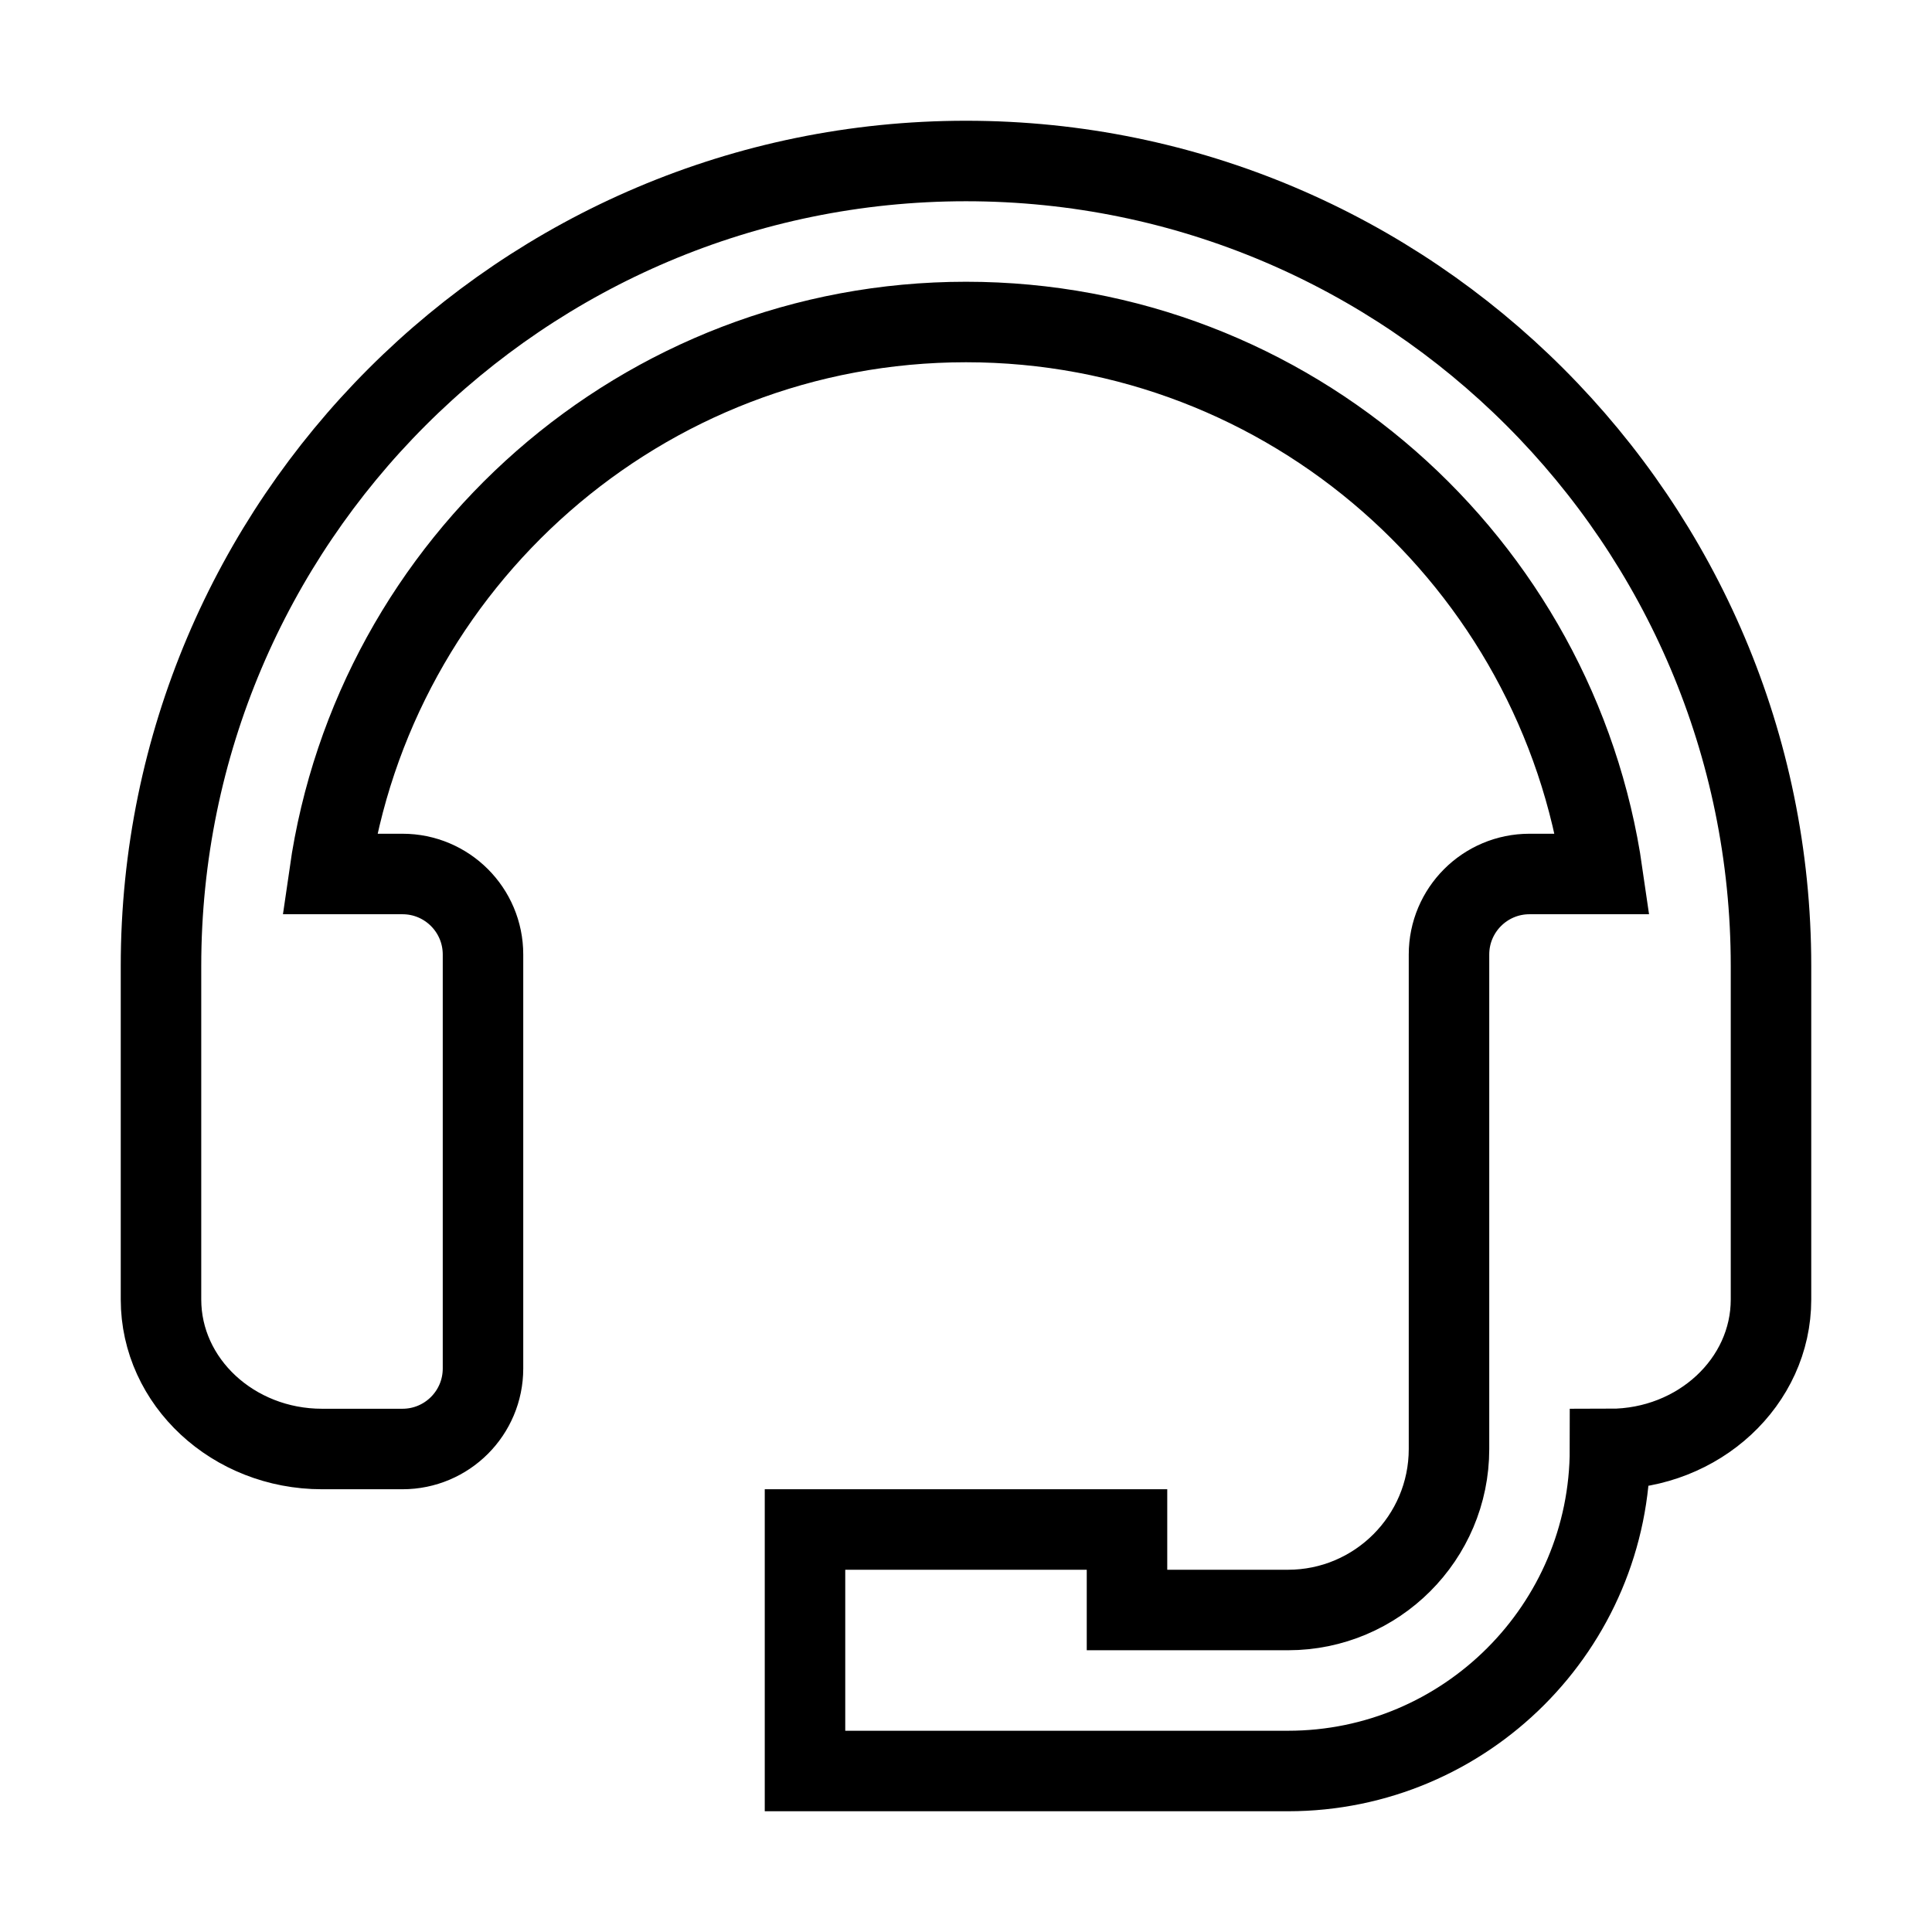
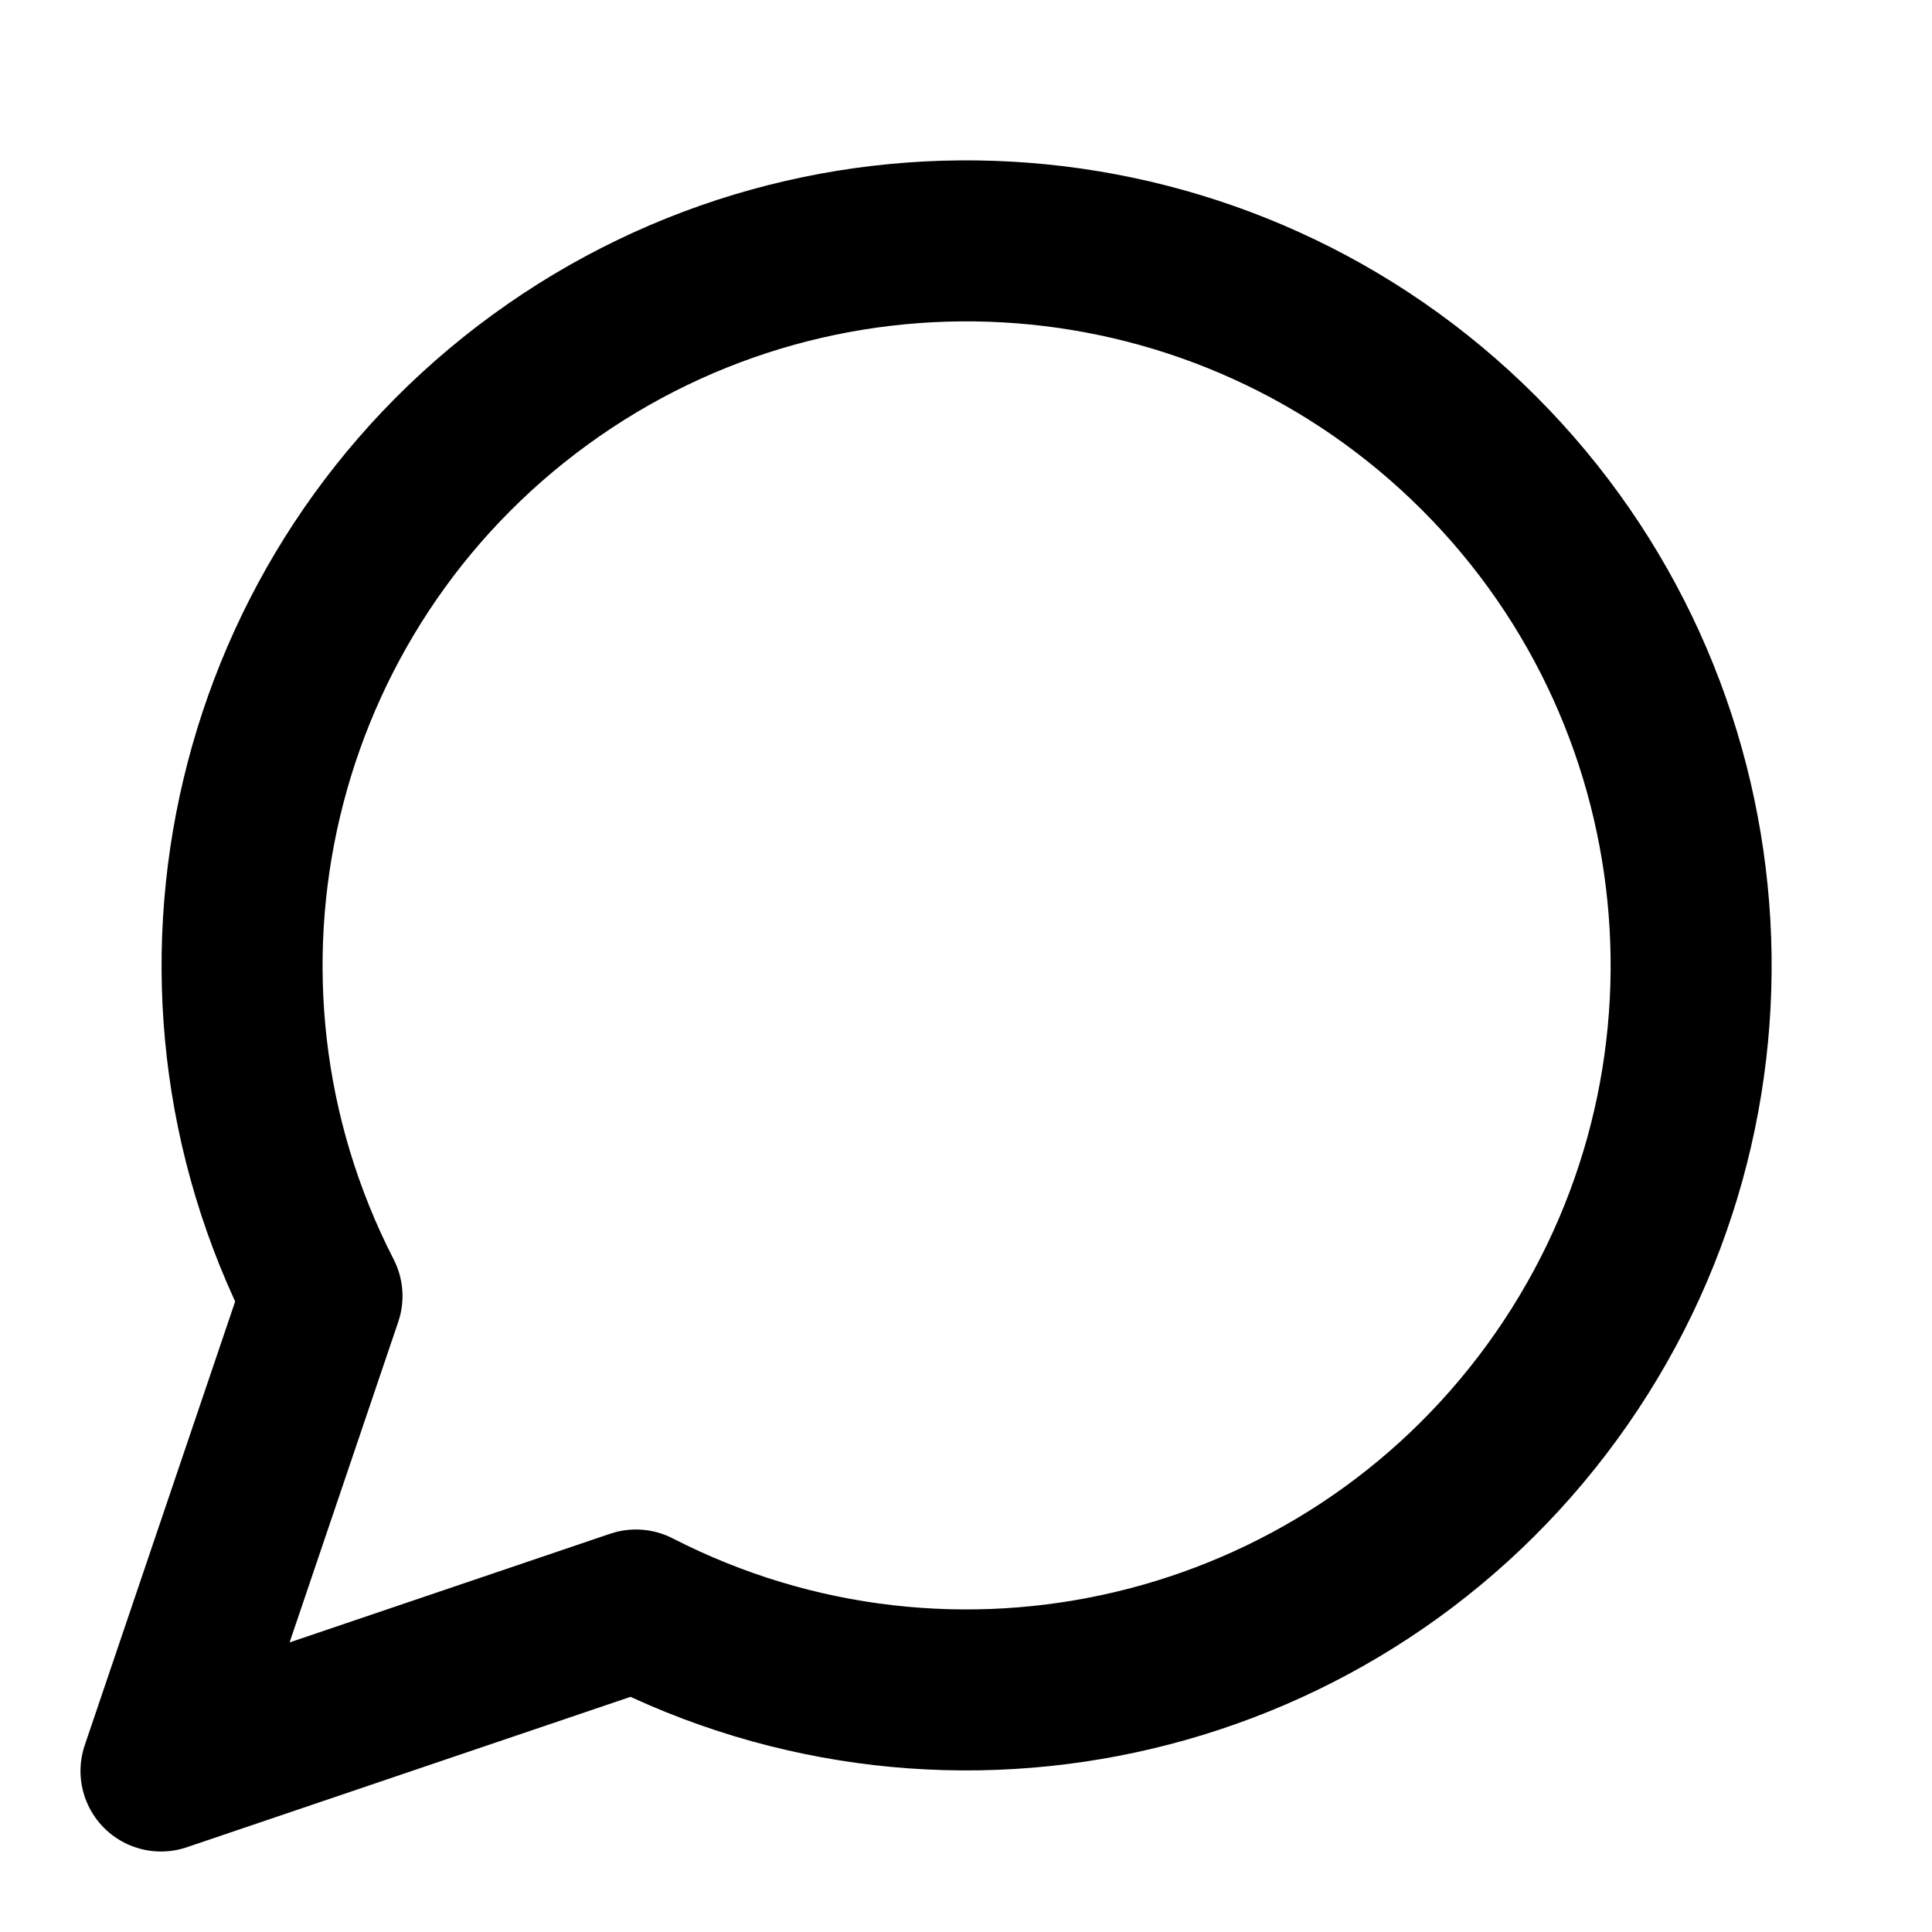
- <svg xmlns="http://www.w3.org/2000/svg" fill="none" stroke="currentColor" viewBox="0 0 24 24">
-   <path d="M12 2C6.486 2 2 6.486 2 12v4.143C2 17.167 2.897 18 4 18h1a1 1 0 0 0 1-1v-5.143a1 1 0 0 0-1-1h-.908C4.648 6.987 7.978 4 12 4s7.352 2.987 7.908 6.857H19a1 1 0 0 0-1 1V18c0 1.103-.897 2-2 2h-2v-1h-4v3h6c2.206 0 4-1.794 4-4c1.103 0 2-.833 2-1.857V12c0-5.514-4.486-10-10-10" />
+ <svg xmlns="http://www.w3.org/2000/svg" viewBox="0 0 24 24" fill="none" stroke="currentColor" stroke-width="2" stroke-linecap="round" stroke-linejoin="round">
+   <path d="M7.9 20A9 9 0 1 0 4 16.1L2 22Z" />
</svg>
